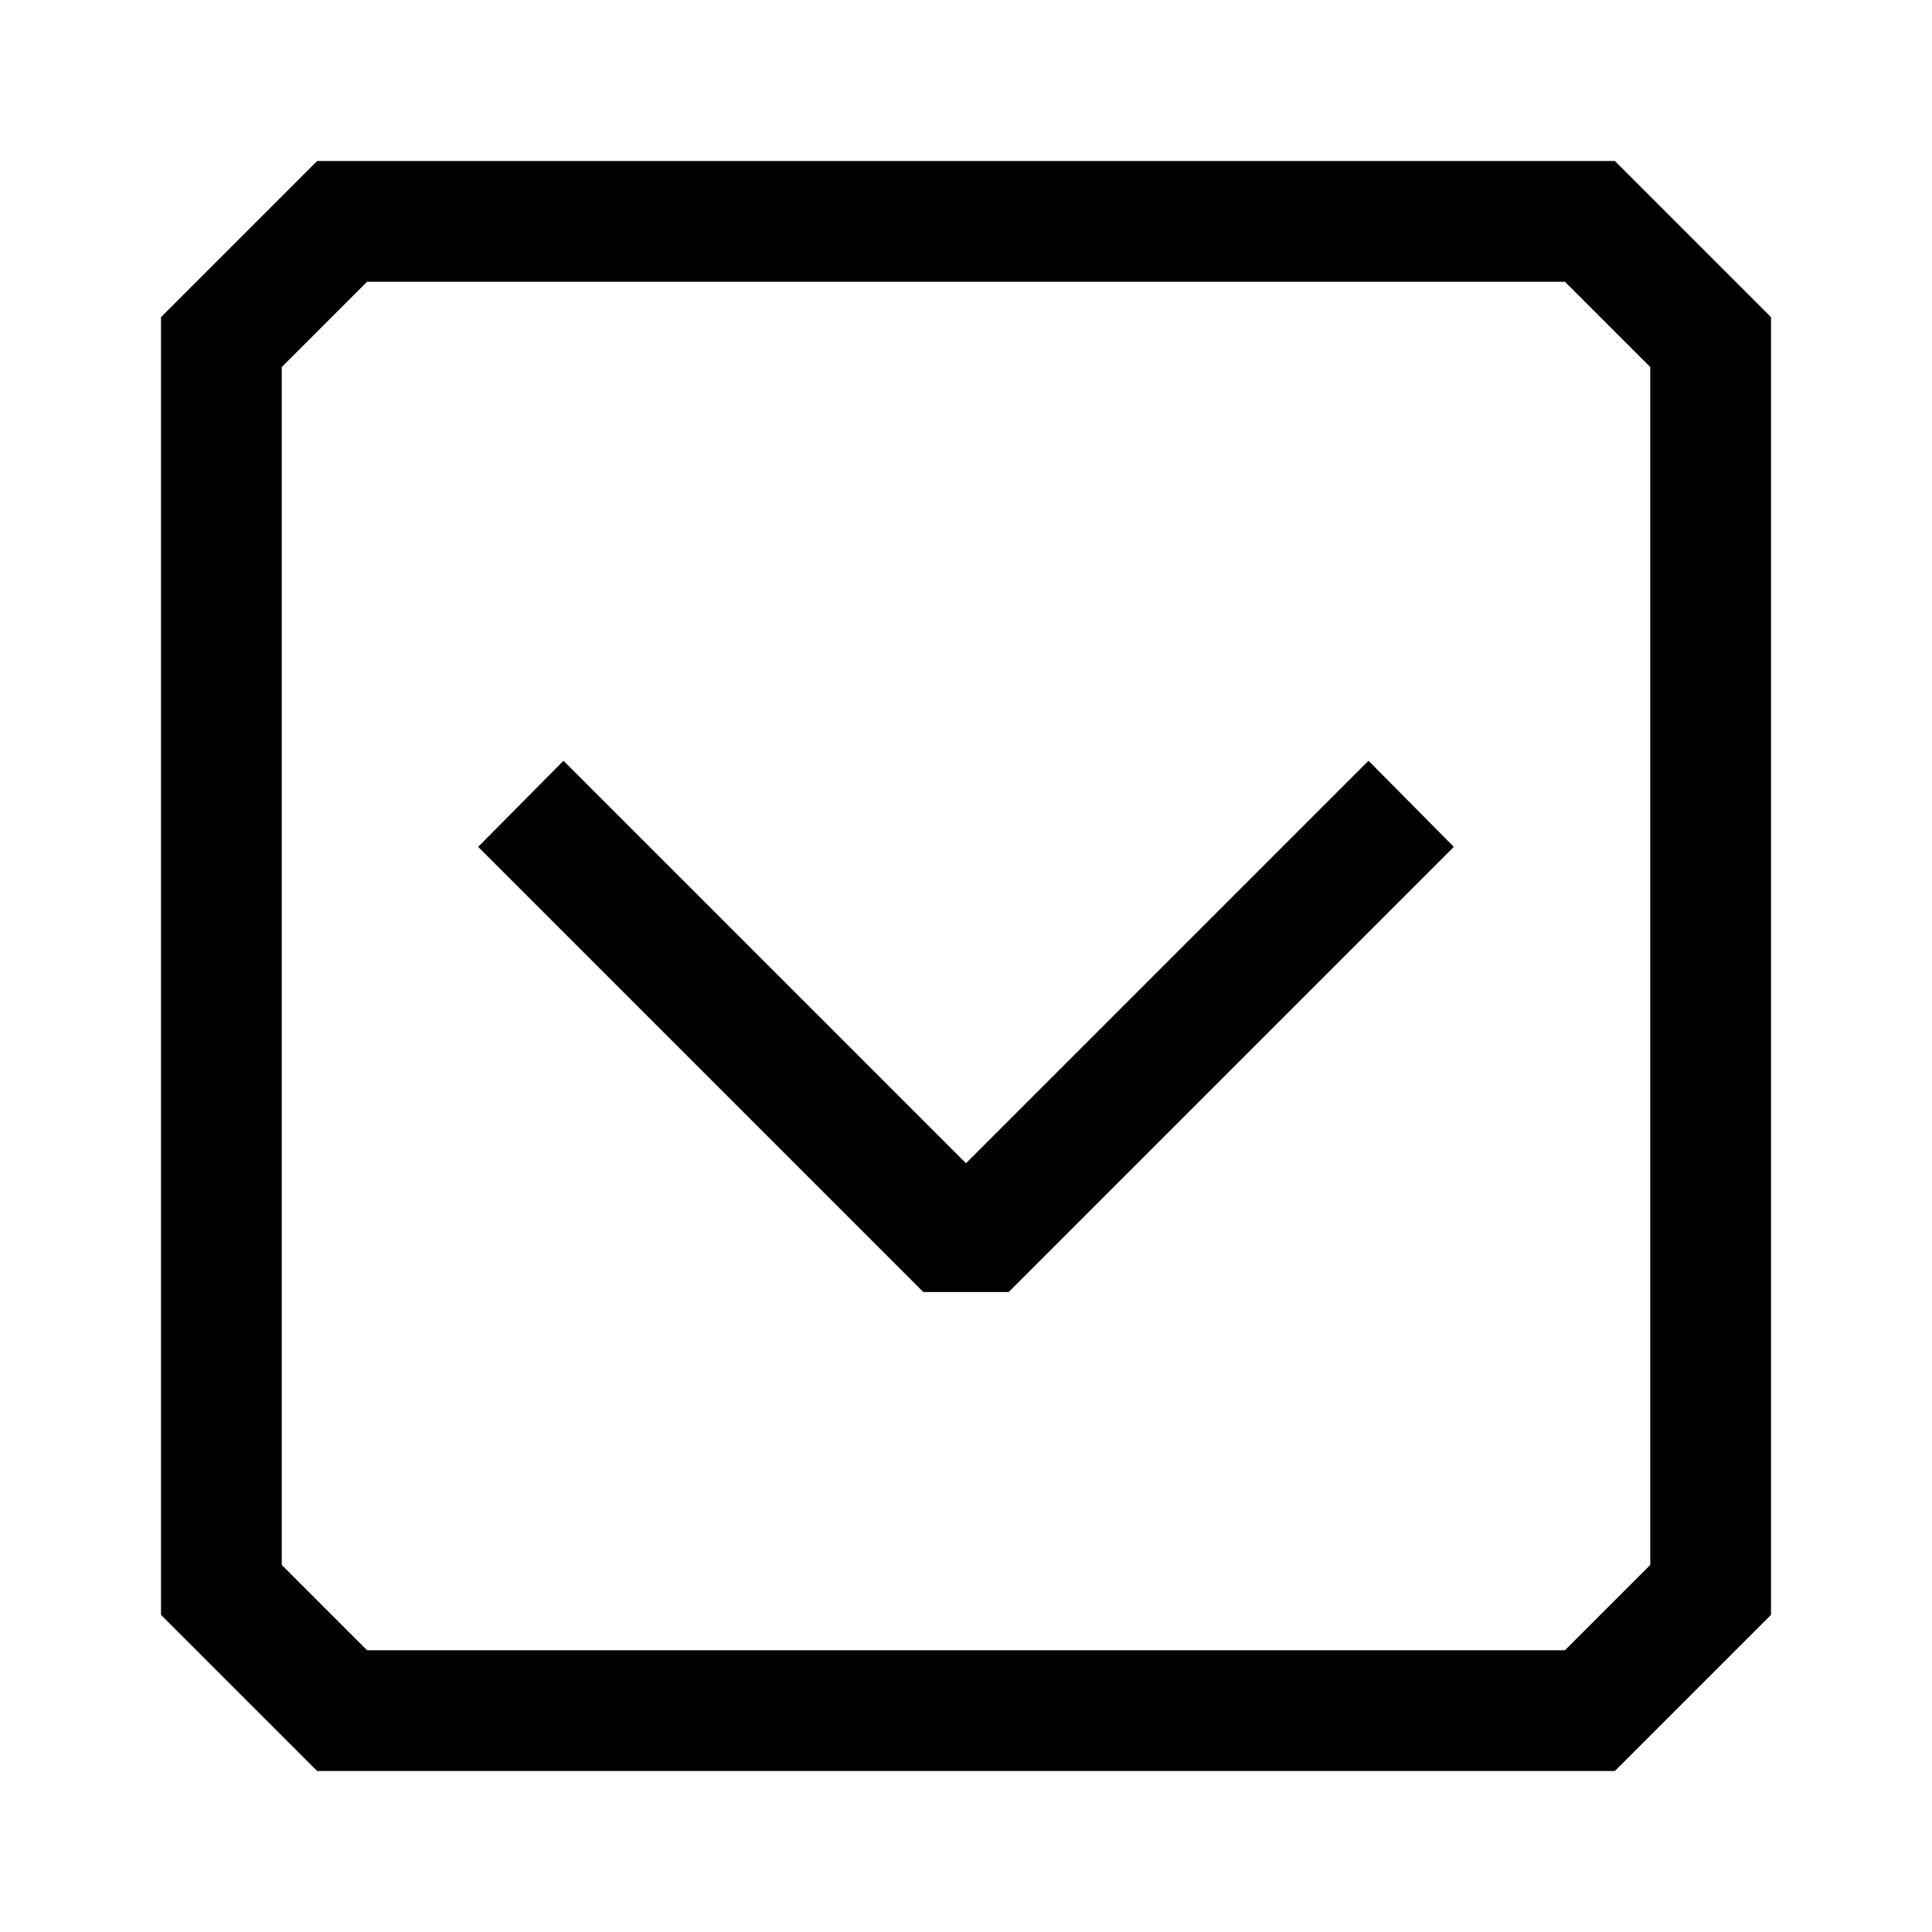
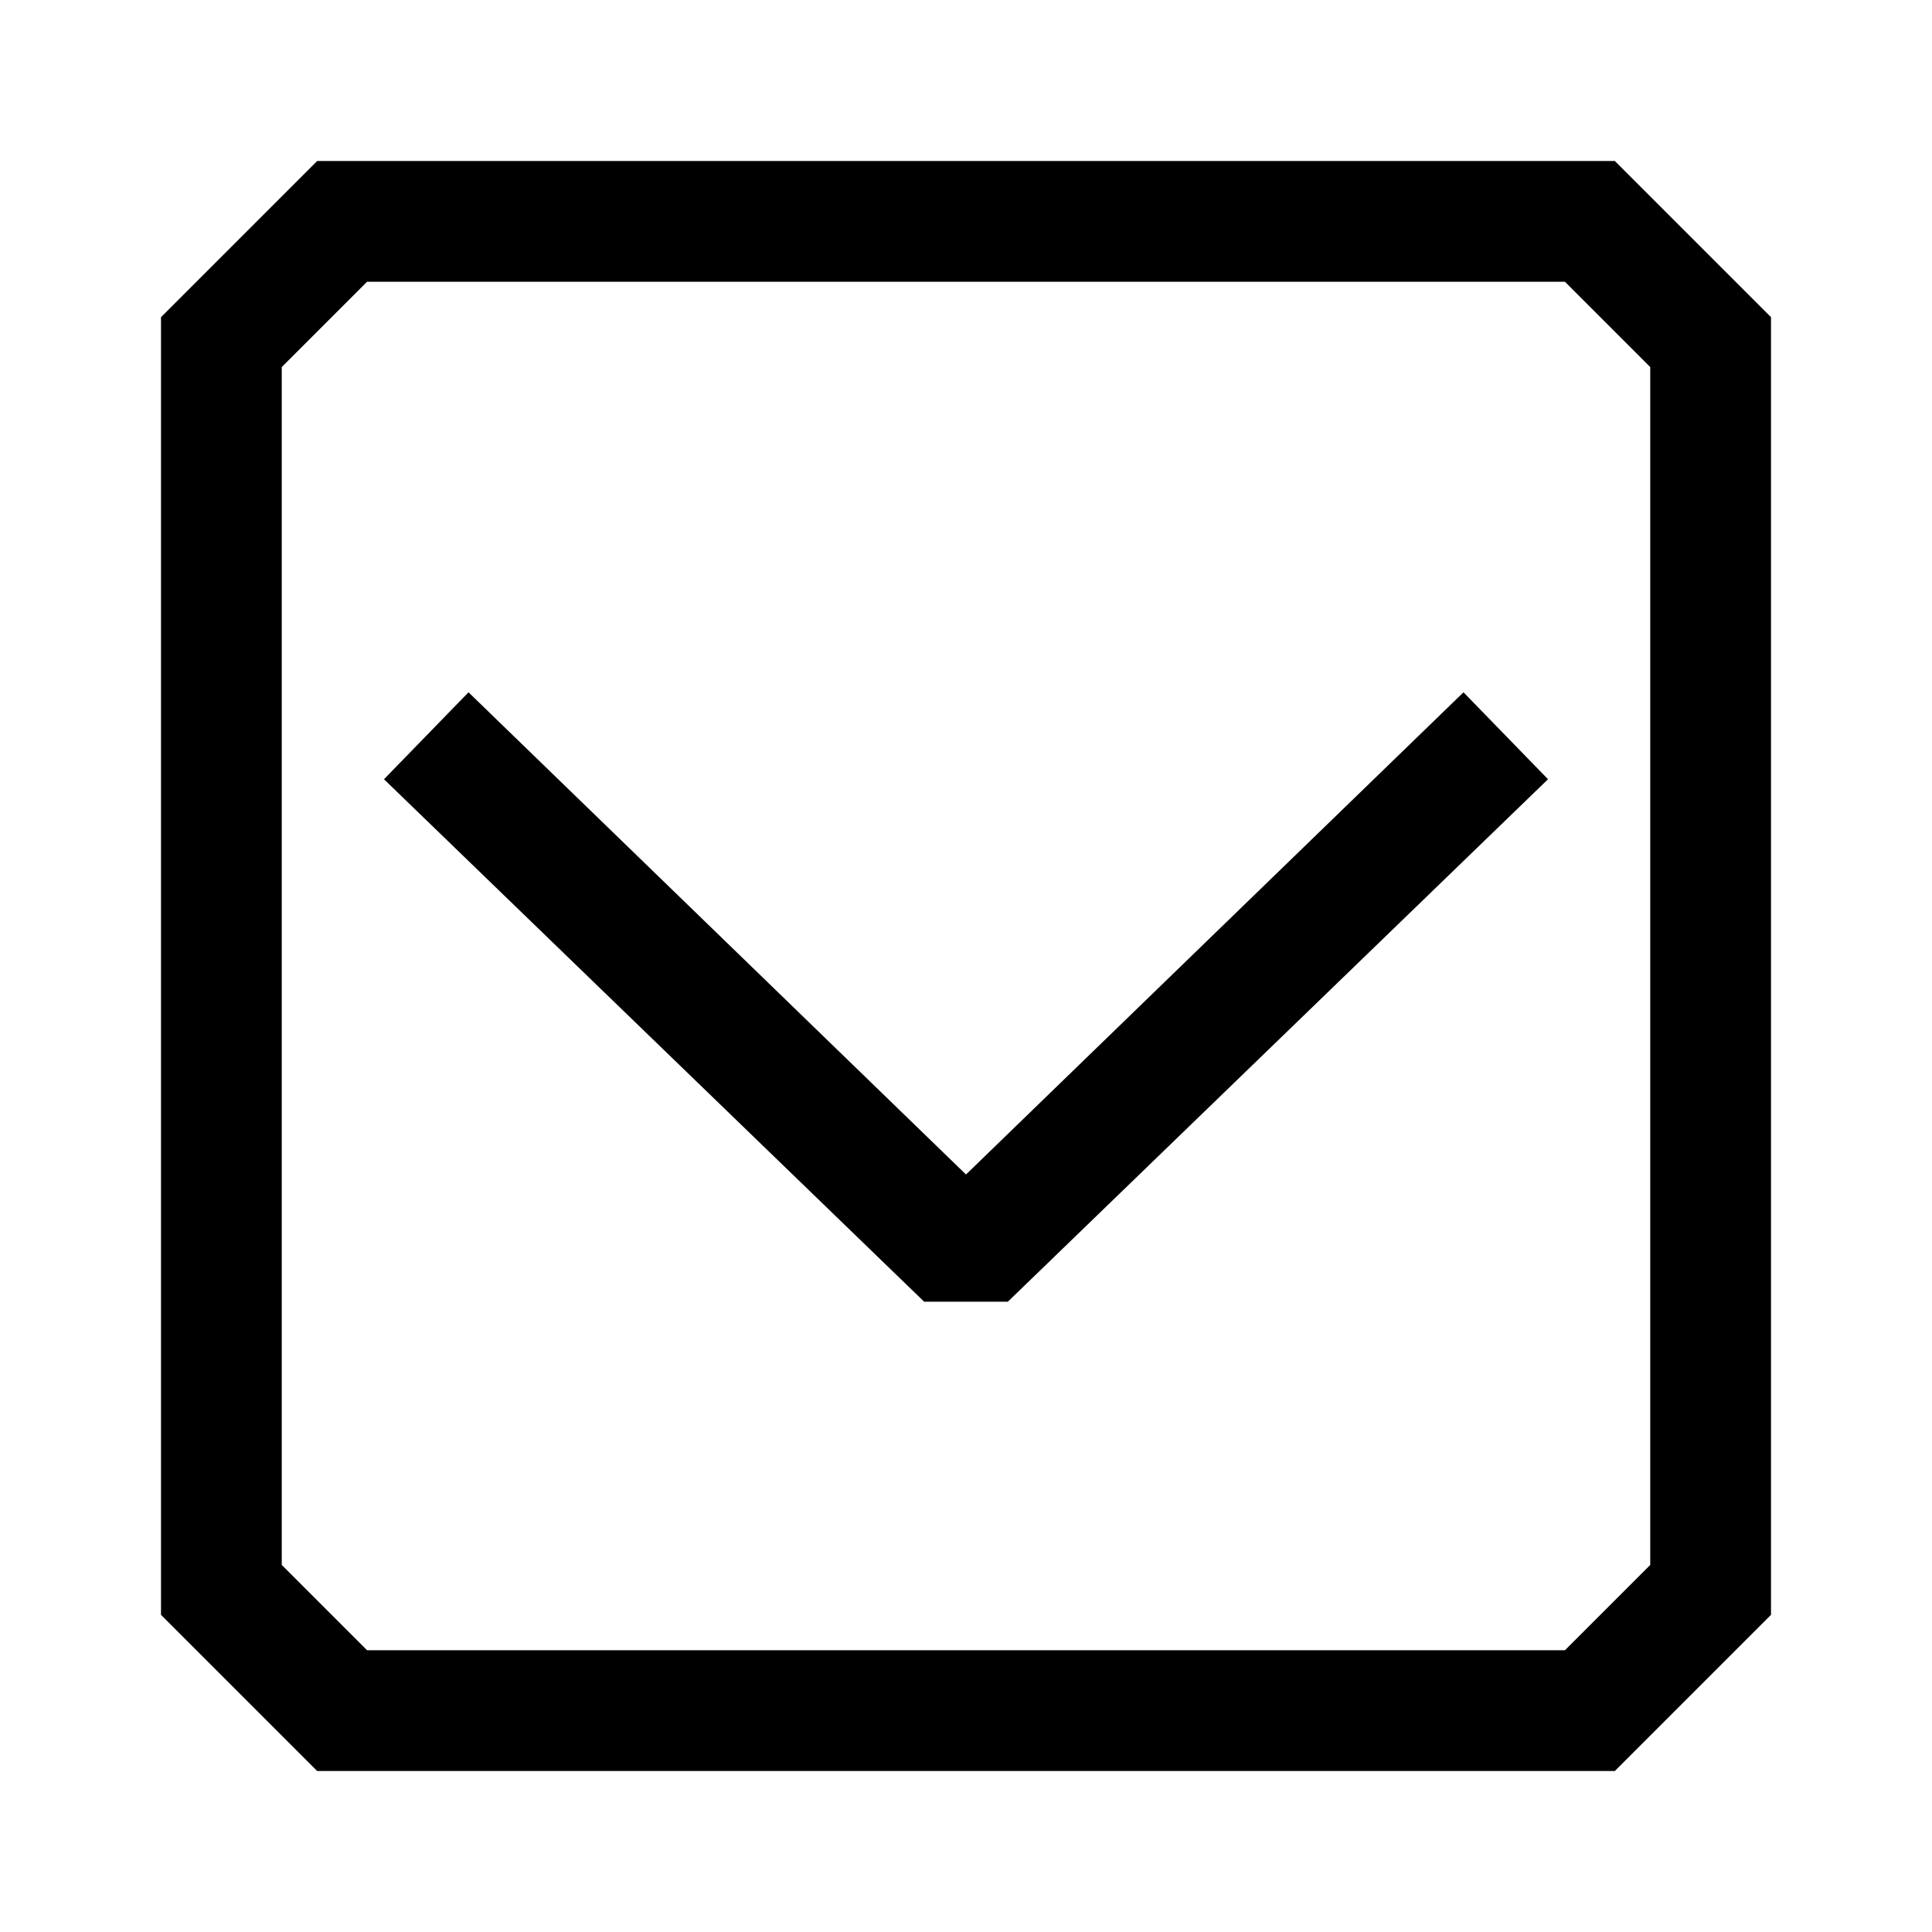
<svg viewBox="0 0 24 24">
-   <path fill="currentColor" d="m18.06 10.52-5.53 5.53h-1.06l-5.53-5.53L7 9.45l5 5 5-5z" />
-   <path fill="currentColor" d="M22 3.94v16.12L20.06 22H3.94L2 20.06V3.94L3.94 2h16.12zm-1.5 15.5V4.56L19.44 3.5H4.56L3.5 4.56v14.88l1.06 1.06h14.88z" />
+   <g fill="currentColor">
+     <path d="M22 3.94v16.12L20.06 22H3.94L2 20.06V3.94L3.94 2h16.12zM4.56 3.5 3.5 4.56v14.88l1.06 1.06h14.88l1.06-1.06V4.56L19.44 3.5z" />
+     <path d="m19.23 9.68-6.71 6.49h-1.04L4.77 9.68 5.82 8.6 12 14.59l6.18-5.99z" />
+   </g>
</svg>
